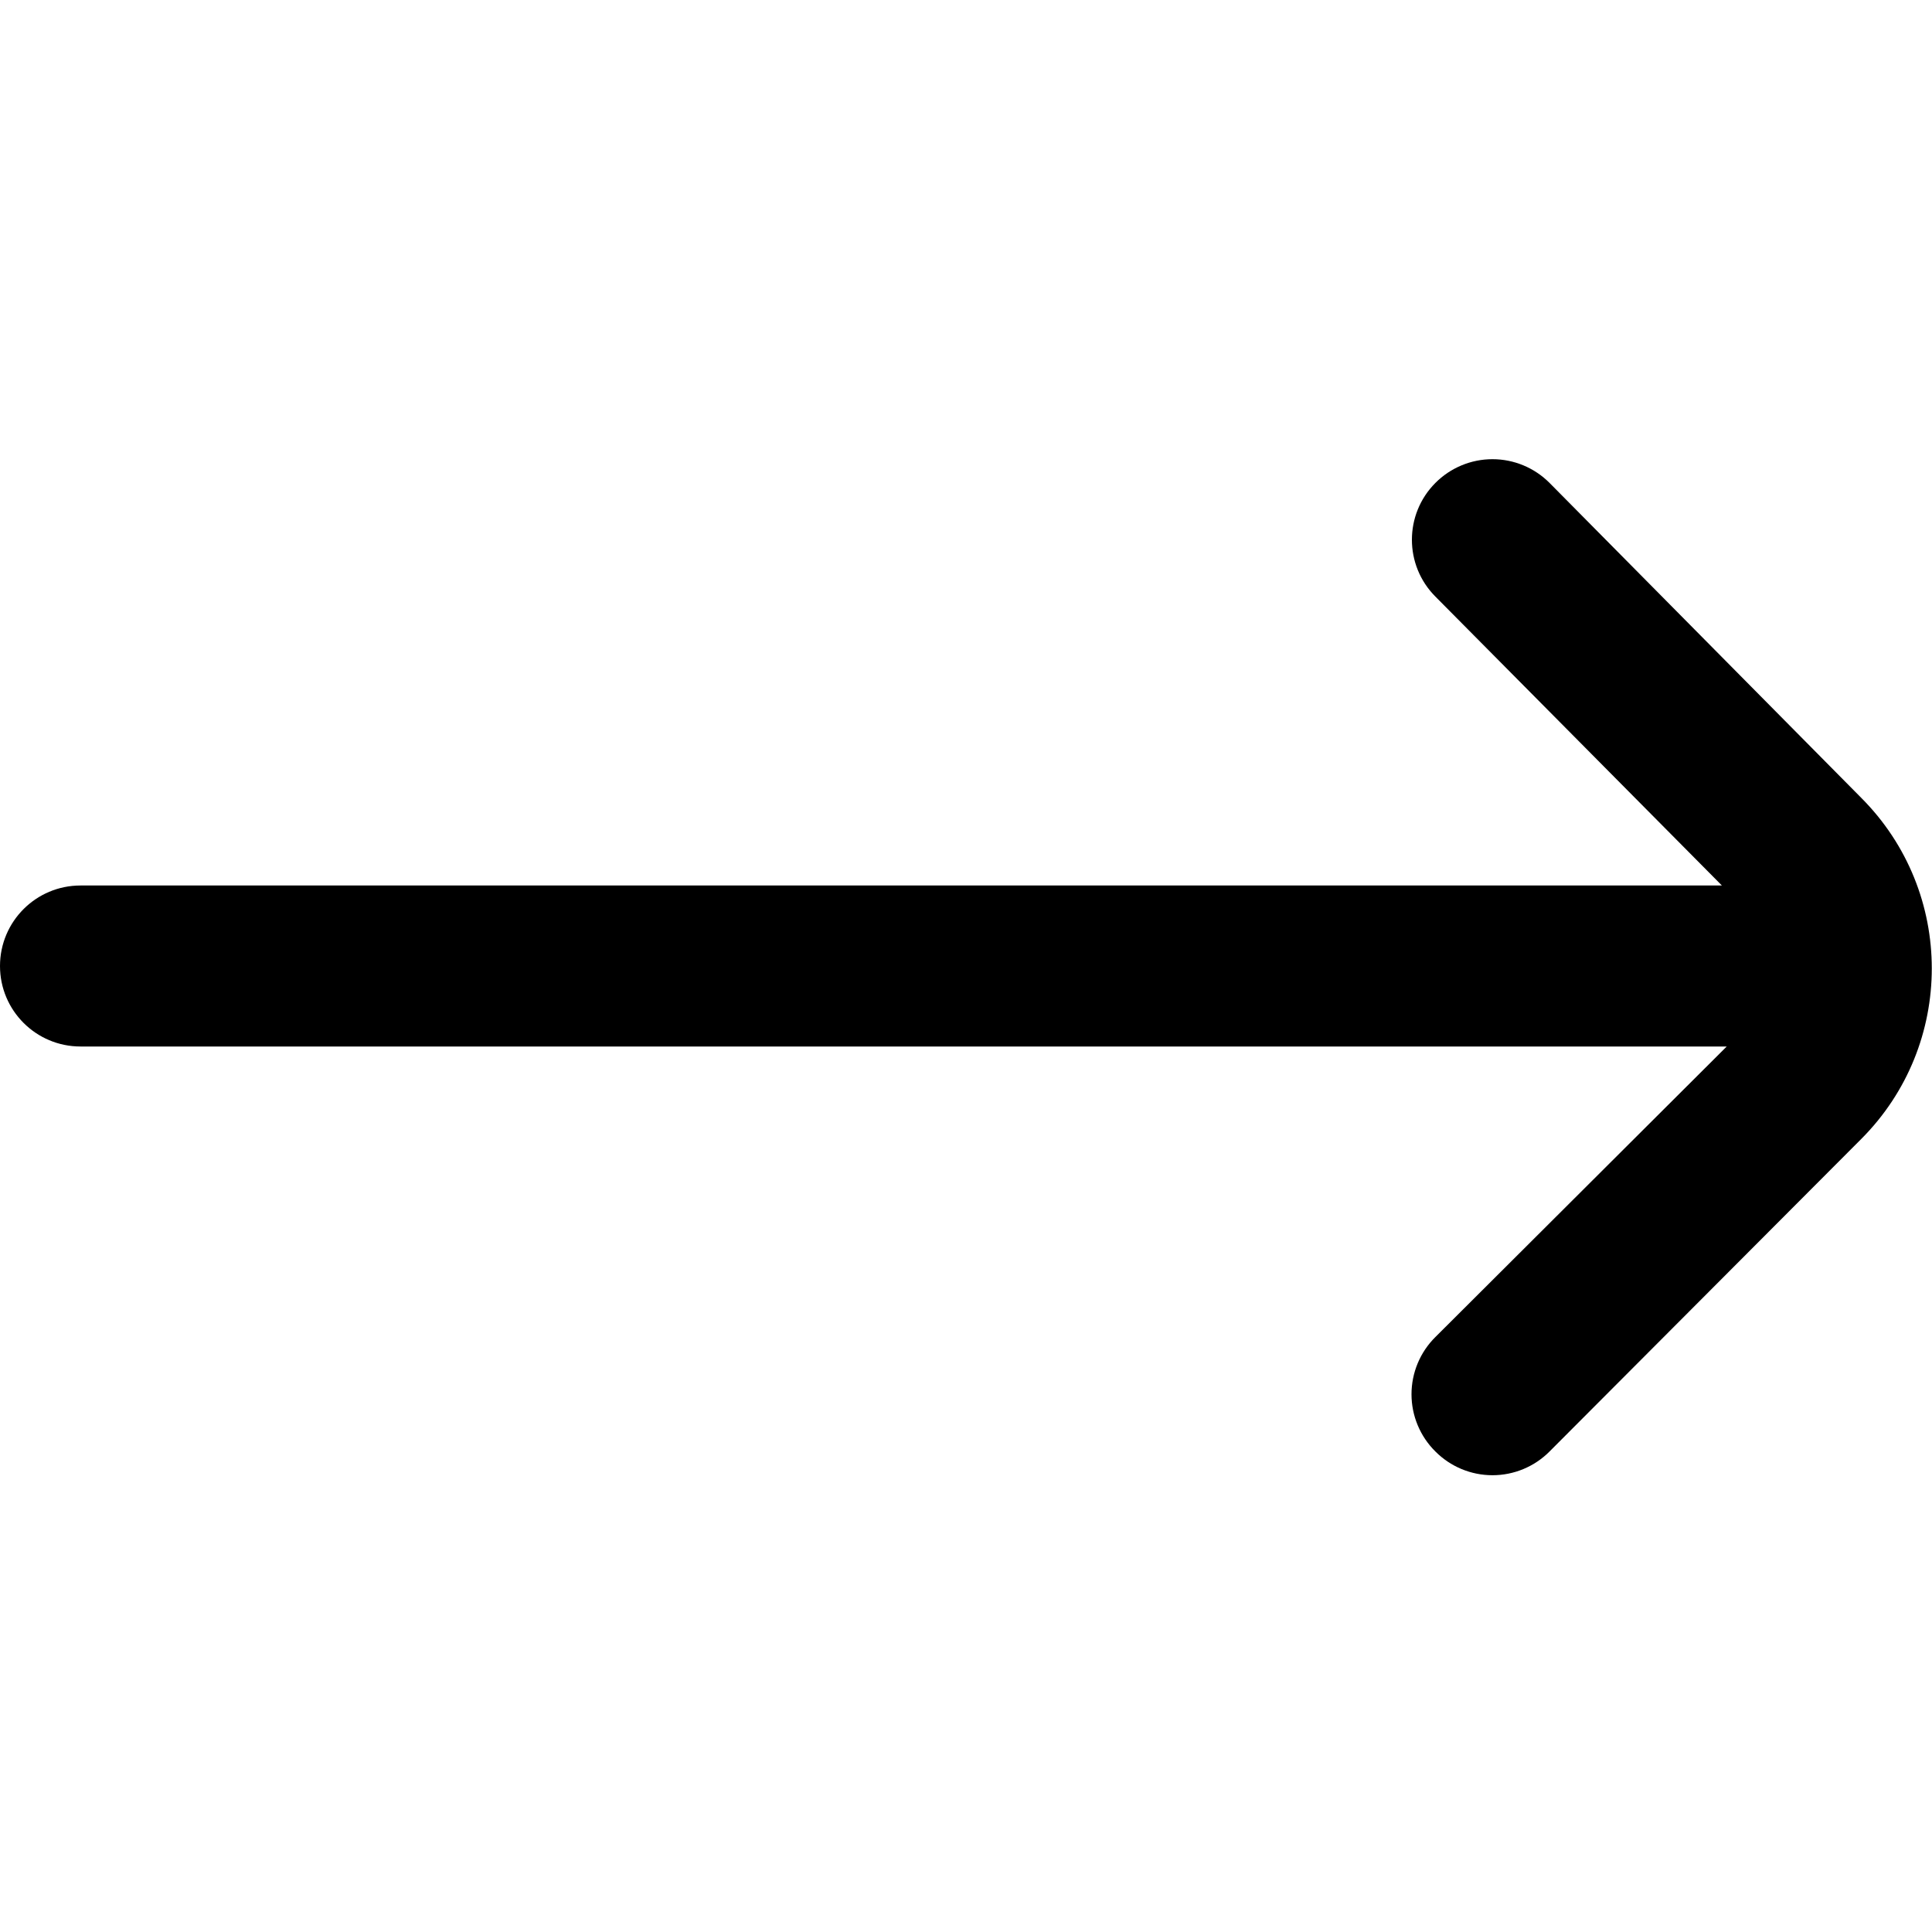
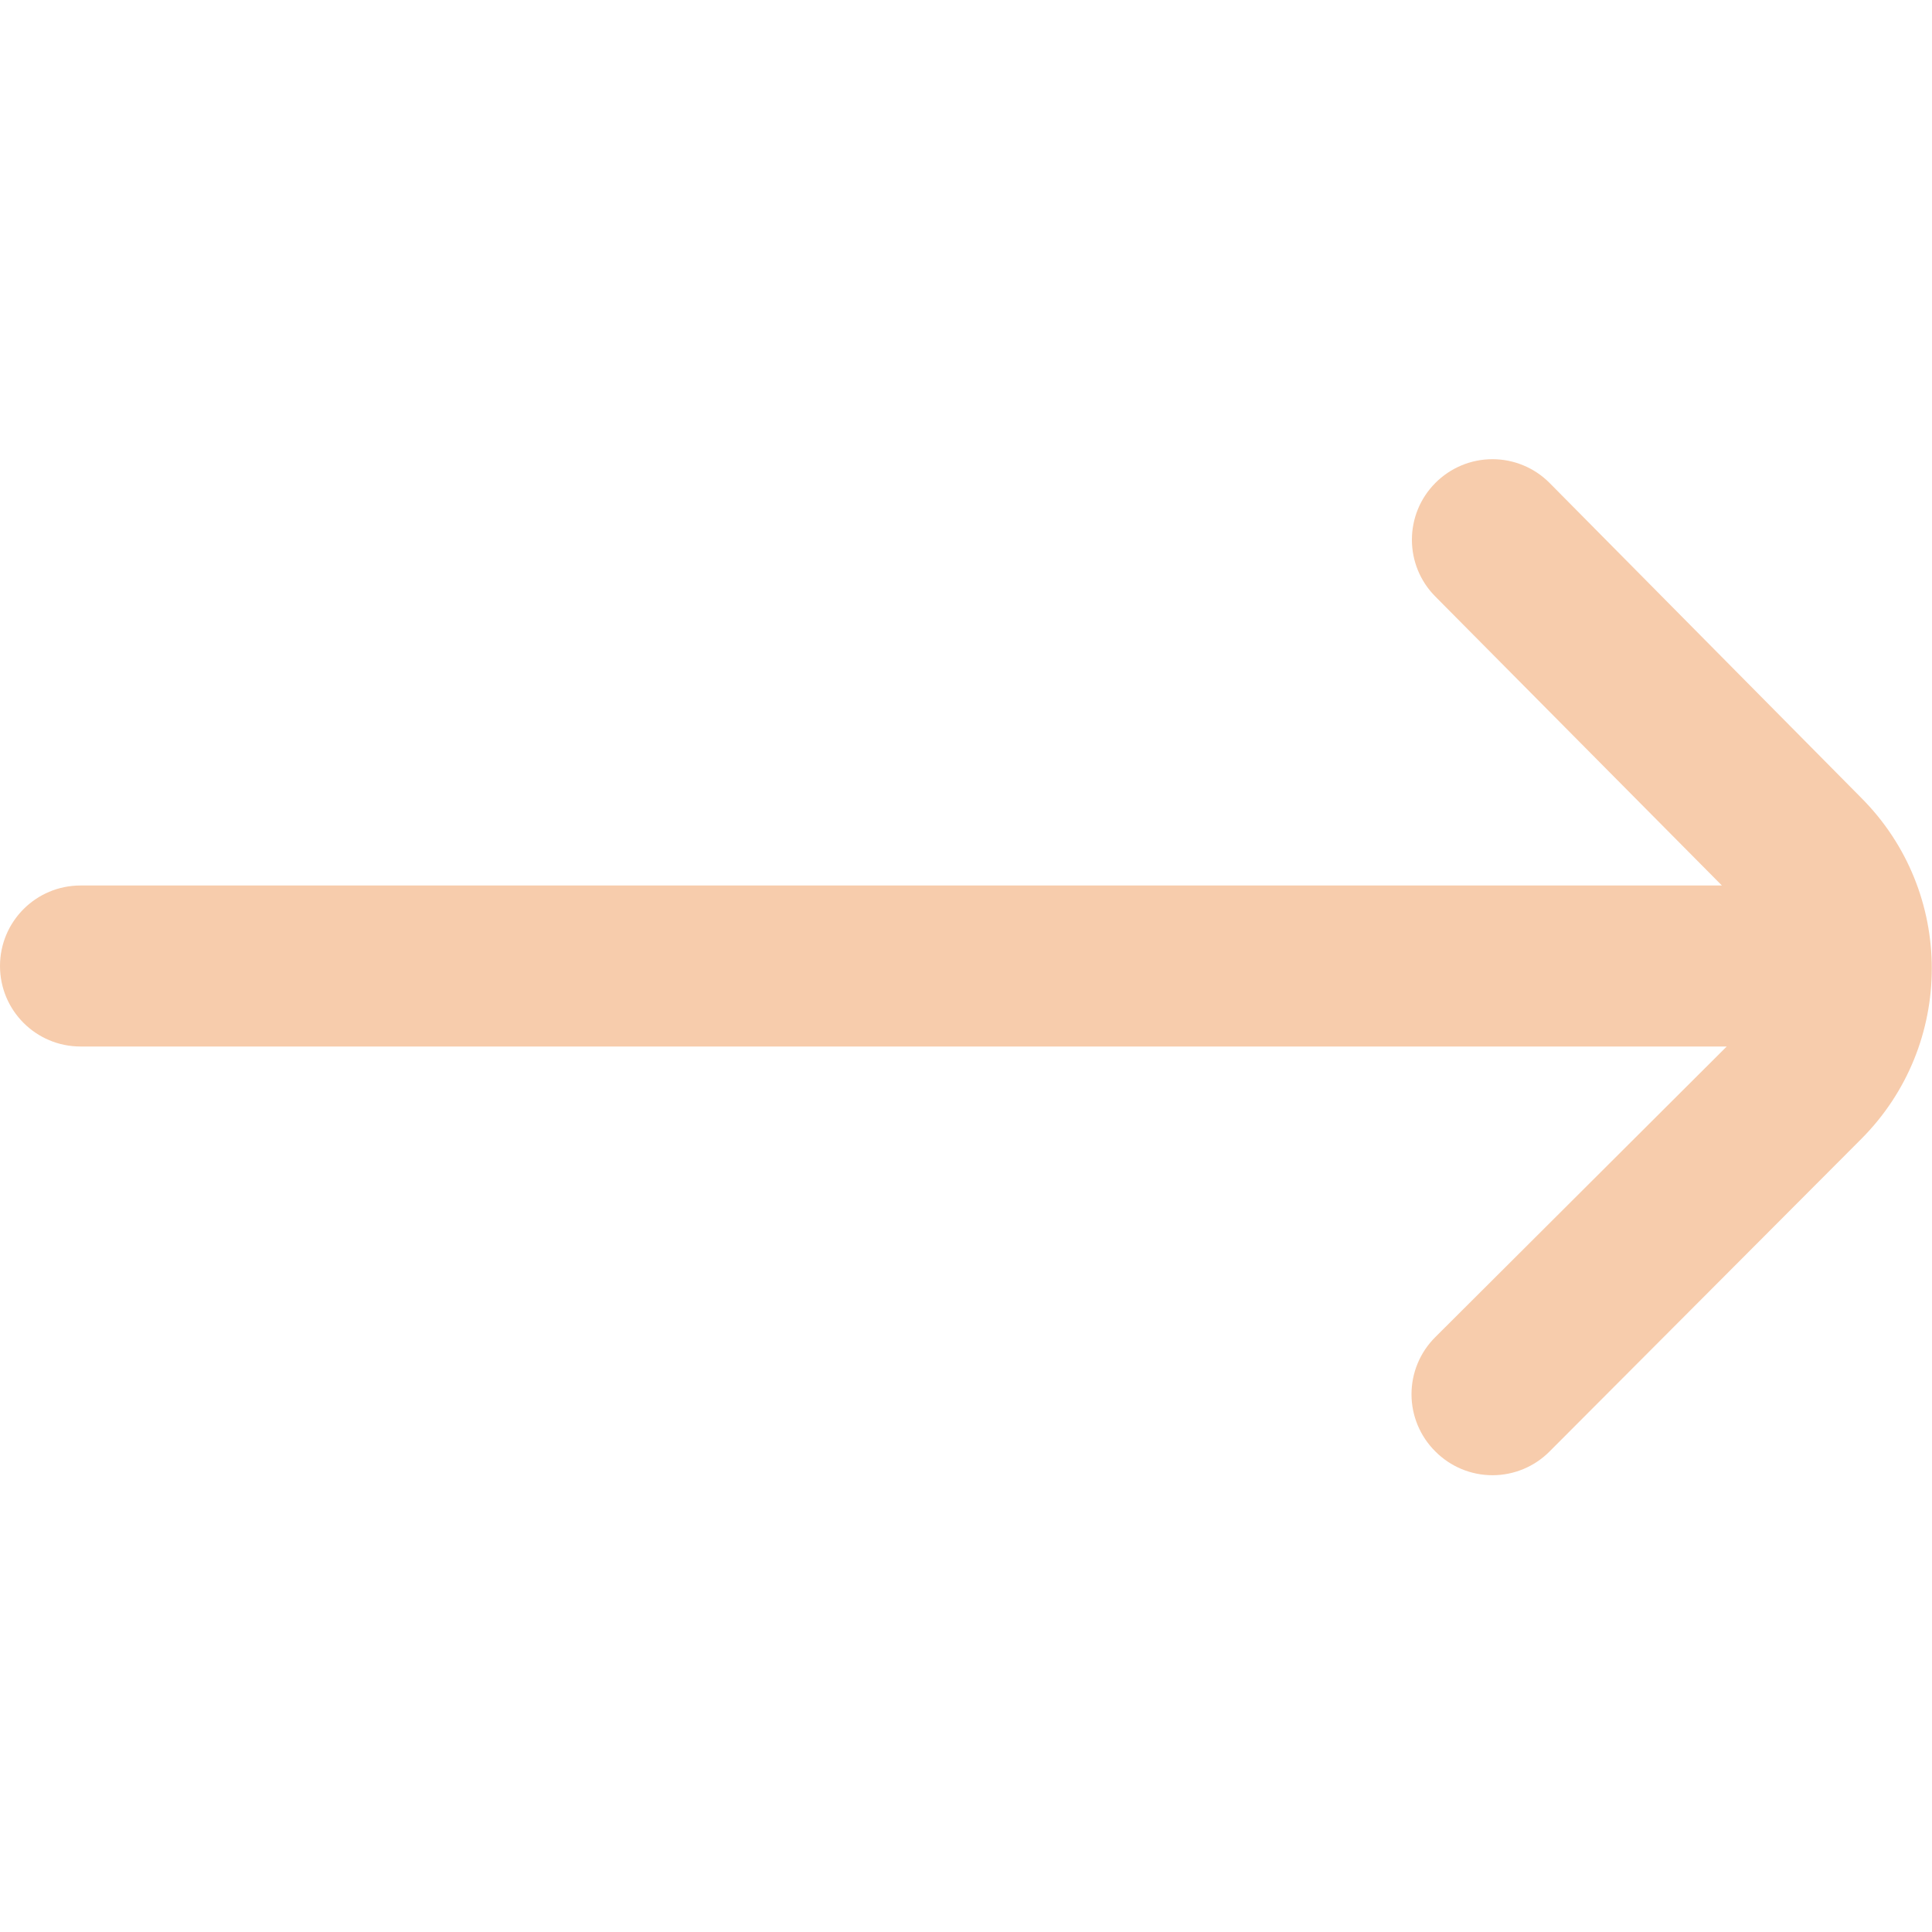
- <svg xmlns="http://www.w3.org/2000/svg" id="Outline" viewBox="0 0 24 24" width="512" height="512">
+ <svg xmlns="http://www.w3.org/2000/svg" fill="#F7CCAC" id="Outline" viewBox="0 0 24 24" width="512" height="512">
  <path d="M23.12,9.91,19.25,6a1,1,0,0,0-1.42,0h0a1,1,0,0,0,0,1.41L21.39,11H1a1,1,0,0,0-1,1H0a1,1,0,0,0,1,1H21.45l-3.62,3.61a1,1,0,0,0,0,1.42h0a1,1,0,0,0,1.42,0l3.87-3.88A3,3,0,0,0,23.12,9.91Z" />
</svg>
